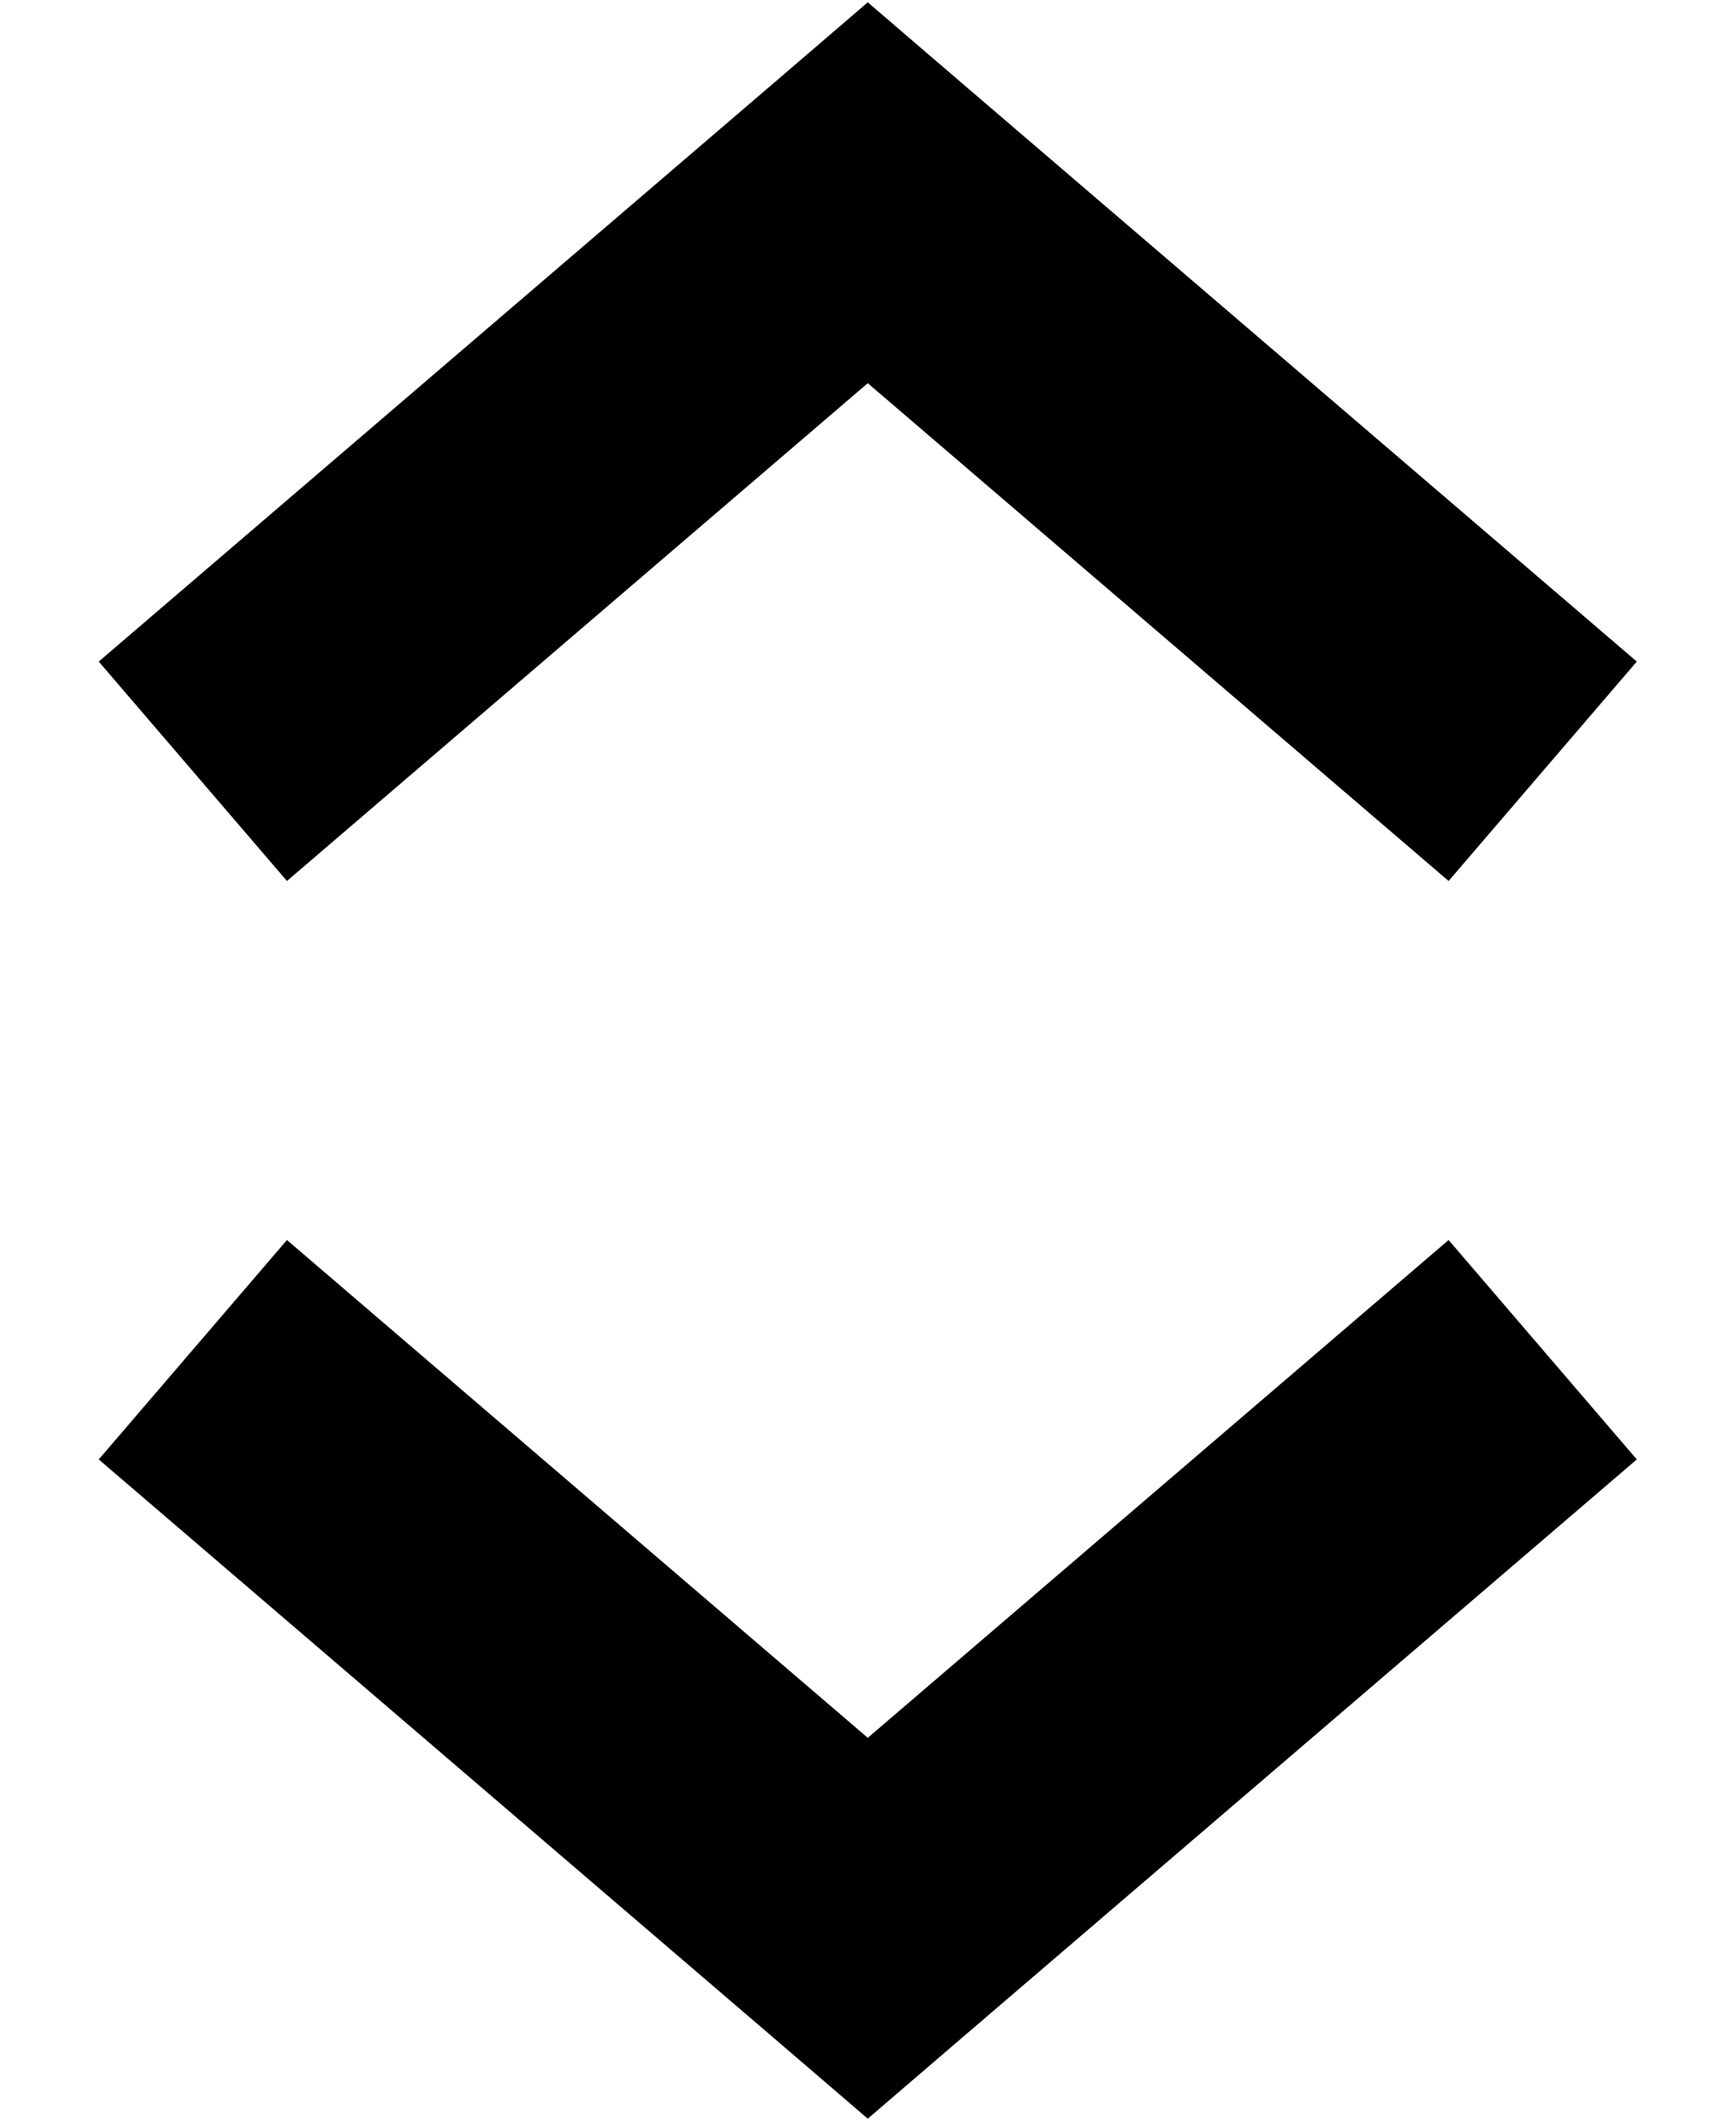
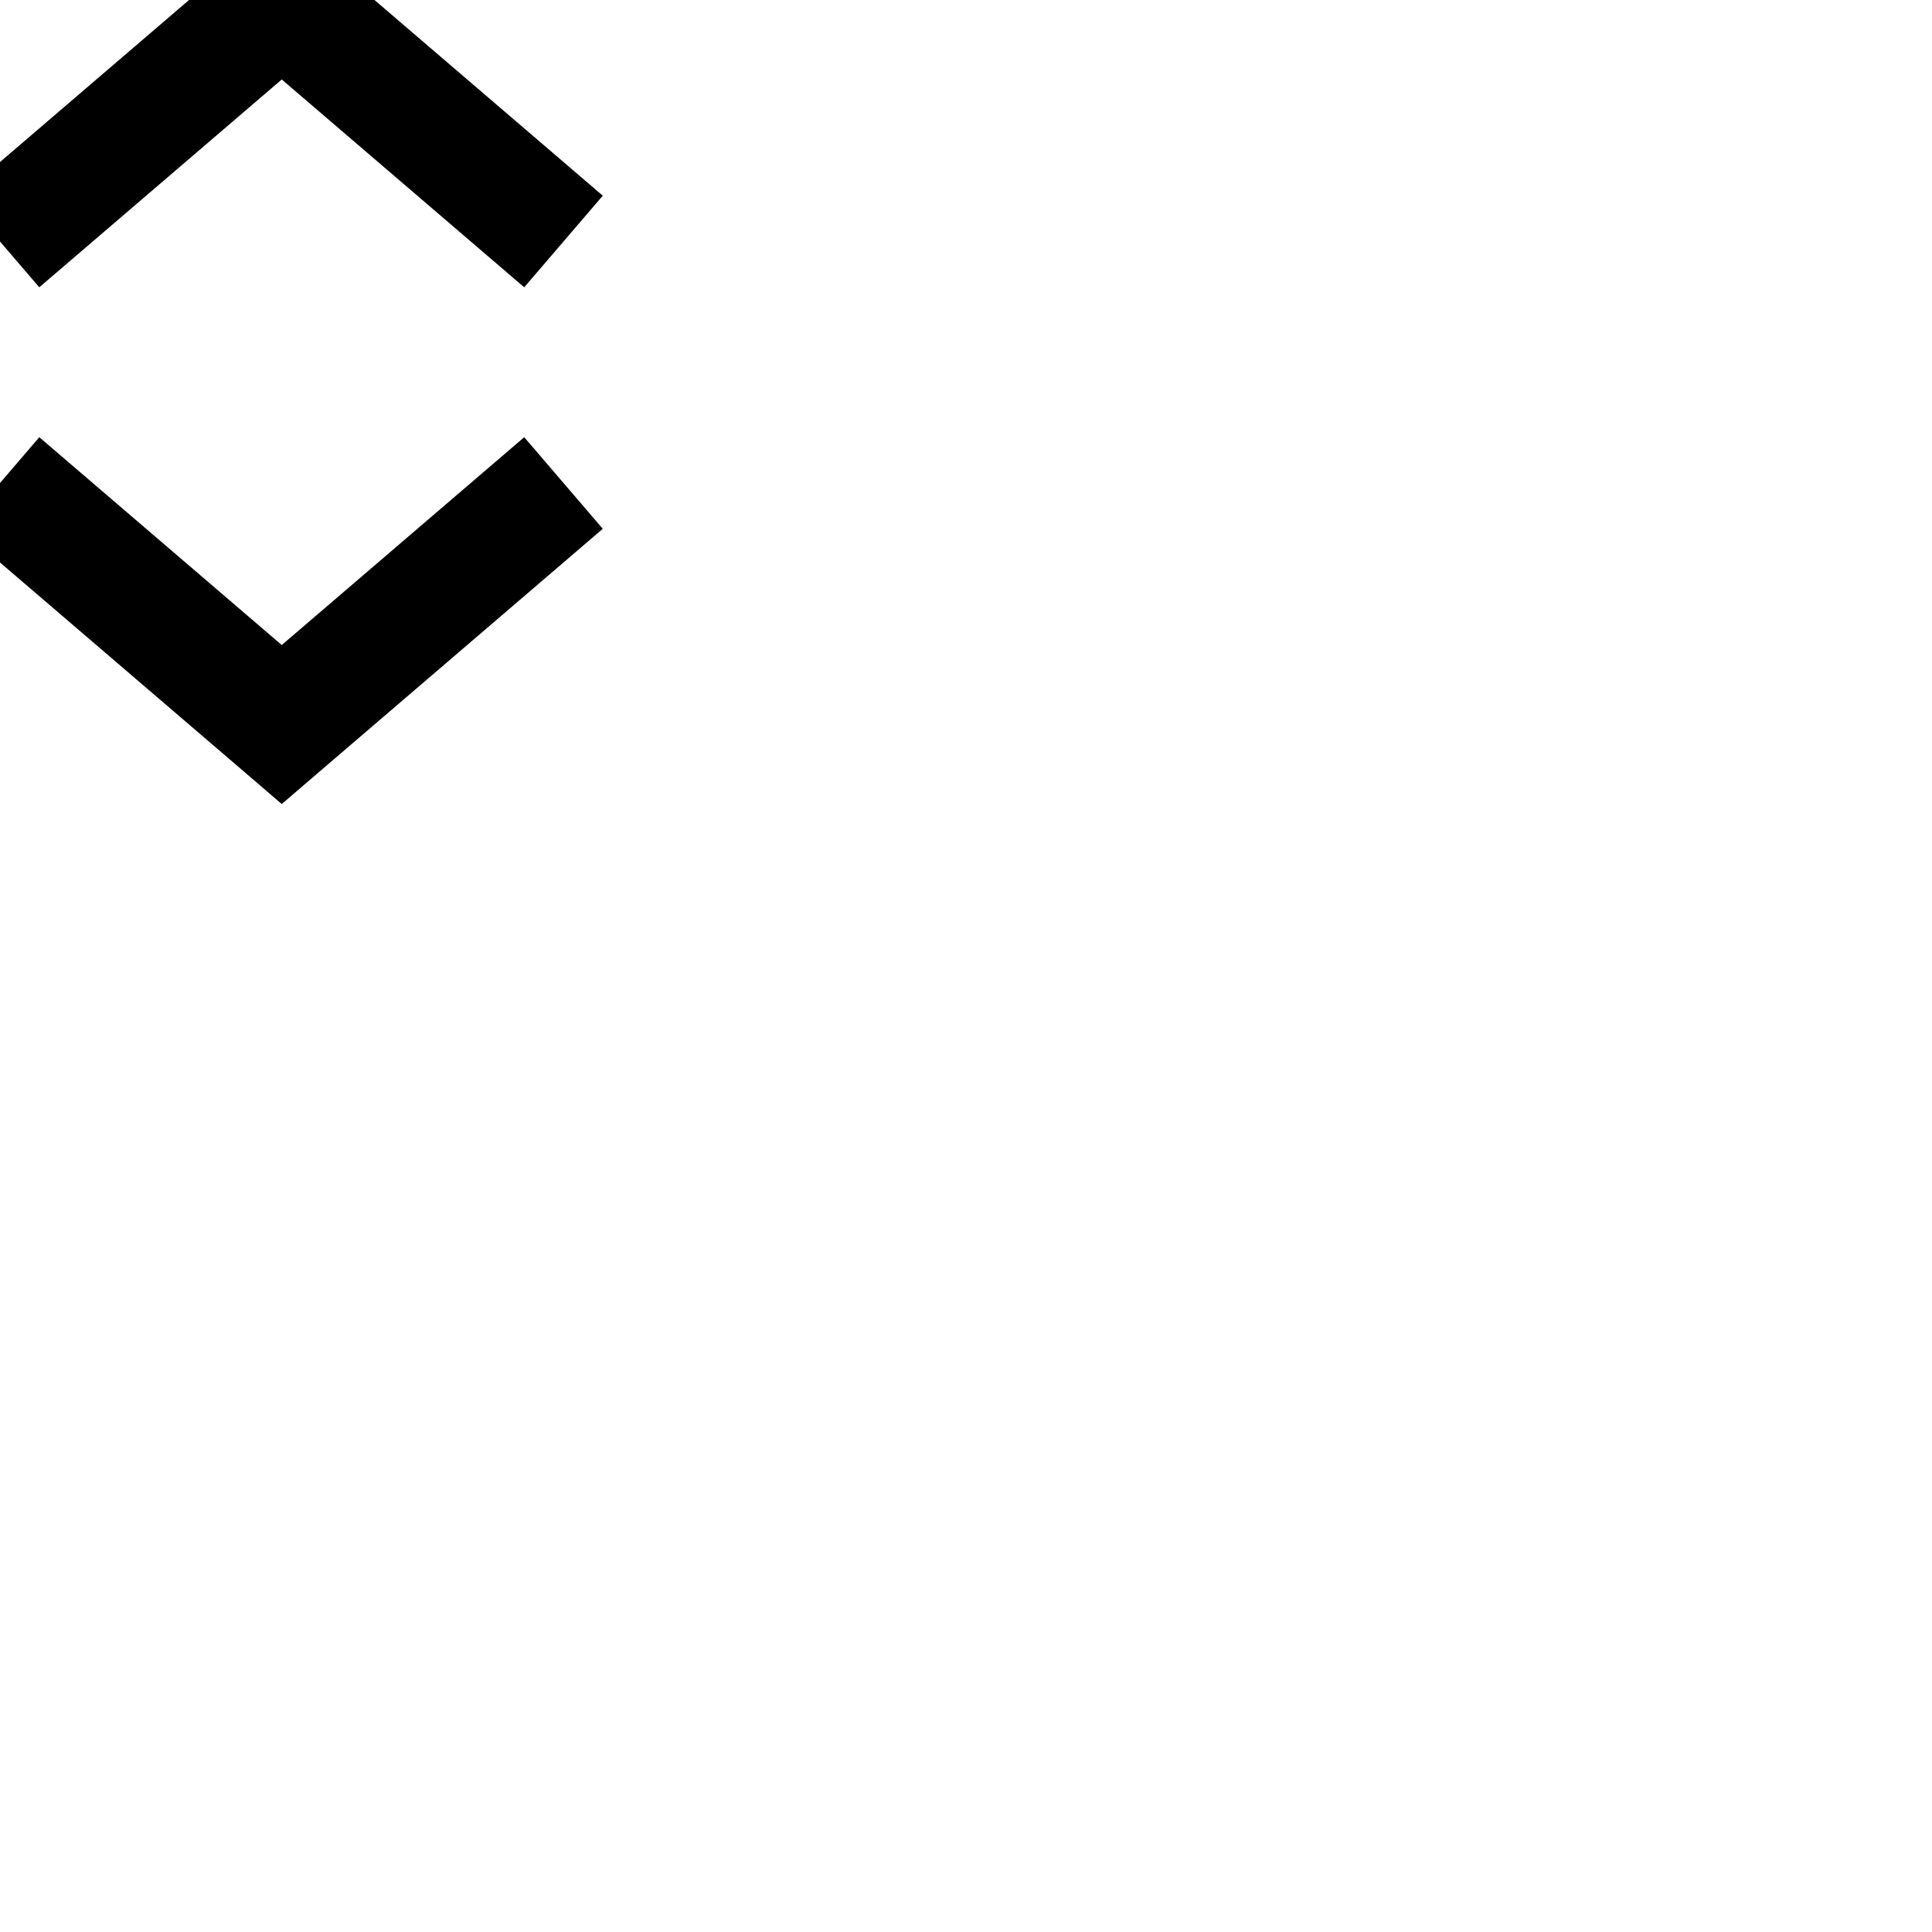
- <svg viewBox="-1 -1 9 11" focusable="false" class="chakra-icon css-onkibi">
+ <svg viewBox="0 0 24 24" focusable="false" class="chakra-icon css-onkibi">
  <path fill="currentColor" d="M 3.5 0L 3.988 -0.569L 3.5 -0.988L 3.012 -0.569L 3.5 0ZM 3.5 9L 3.012 9.569L 3.5 9.988L 3.988 9.569L 3.5 9ZM 0.488 3.569L 3.988 0.569L 3.012 -0.569L -0.488 2.431L 0.488 3.569ZM 3.012 0.569L 6.512 3.569L 7.488 2.431L 3.988 -0.569L 3.012 0.569ZM -0.488 6.569L 3.012 9.569L 3.988 8.431L 0.488 5.431L -0.488 6.569ZM 3.988 9.569L 7.488 6.569L 6.512 5.431L 3.012 8.431L 3.988 9.569Z">
    </path>
</svg>
